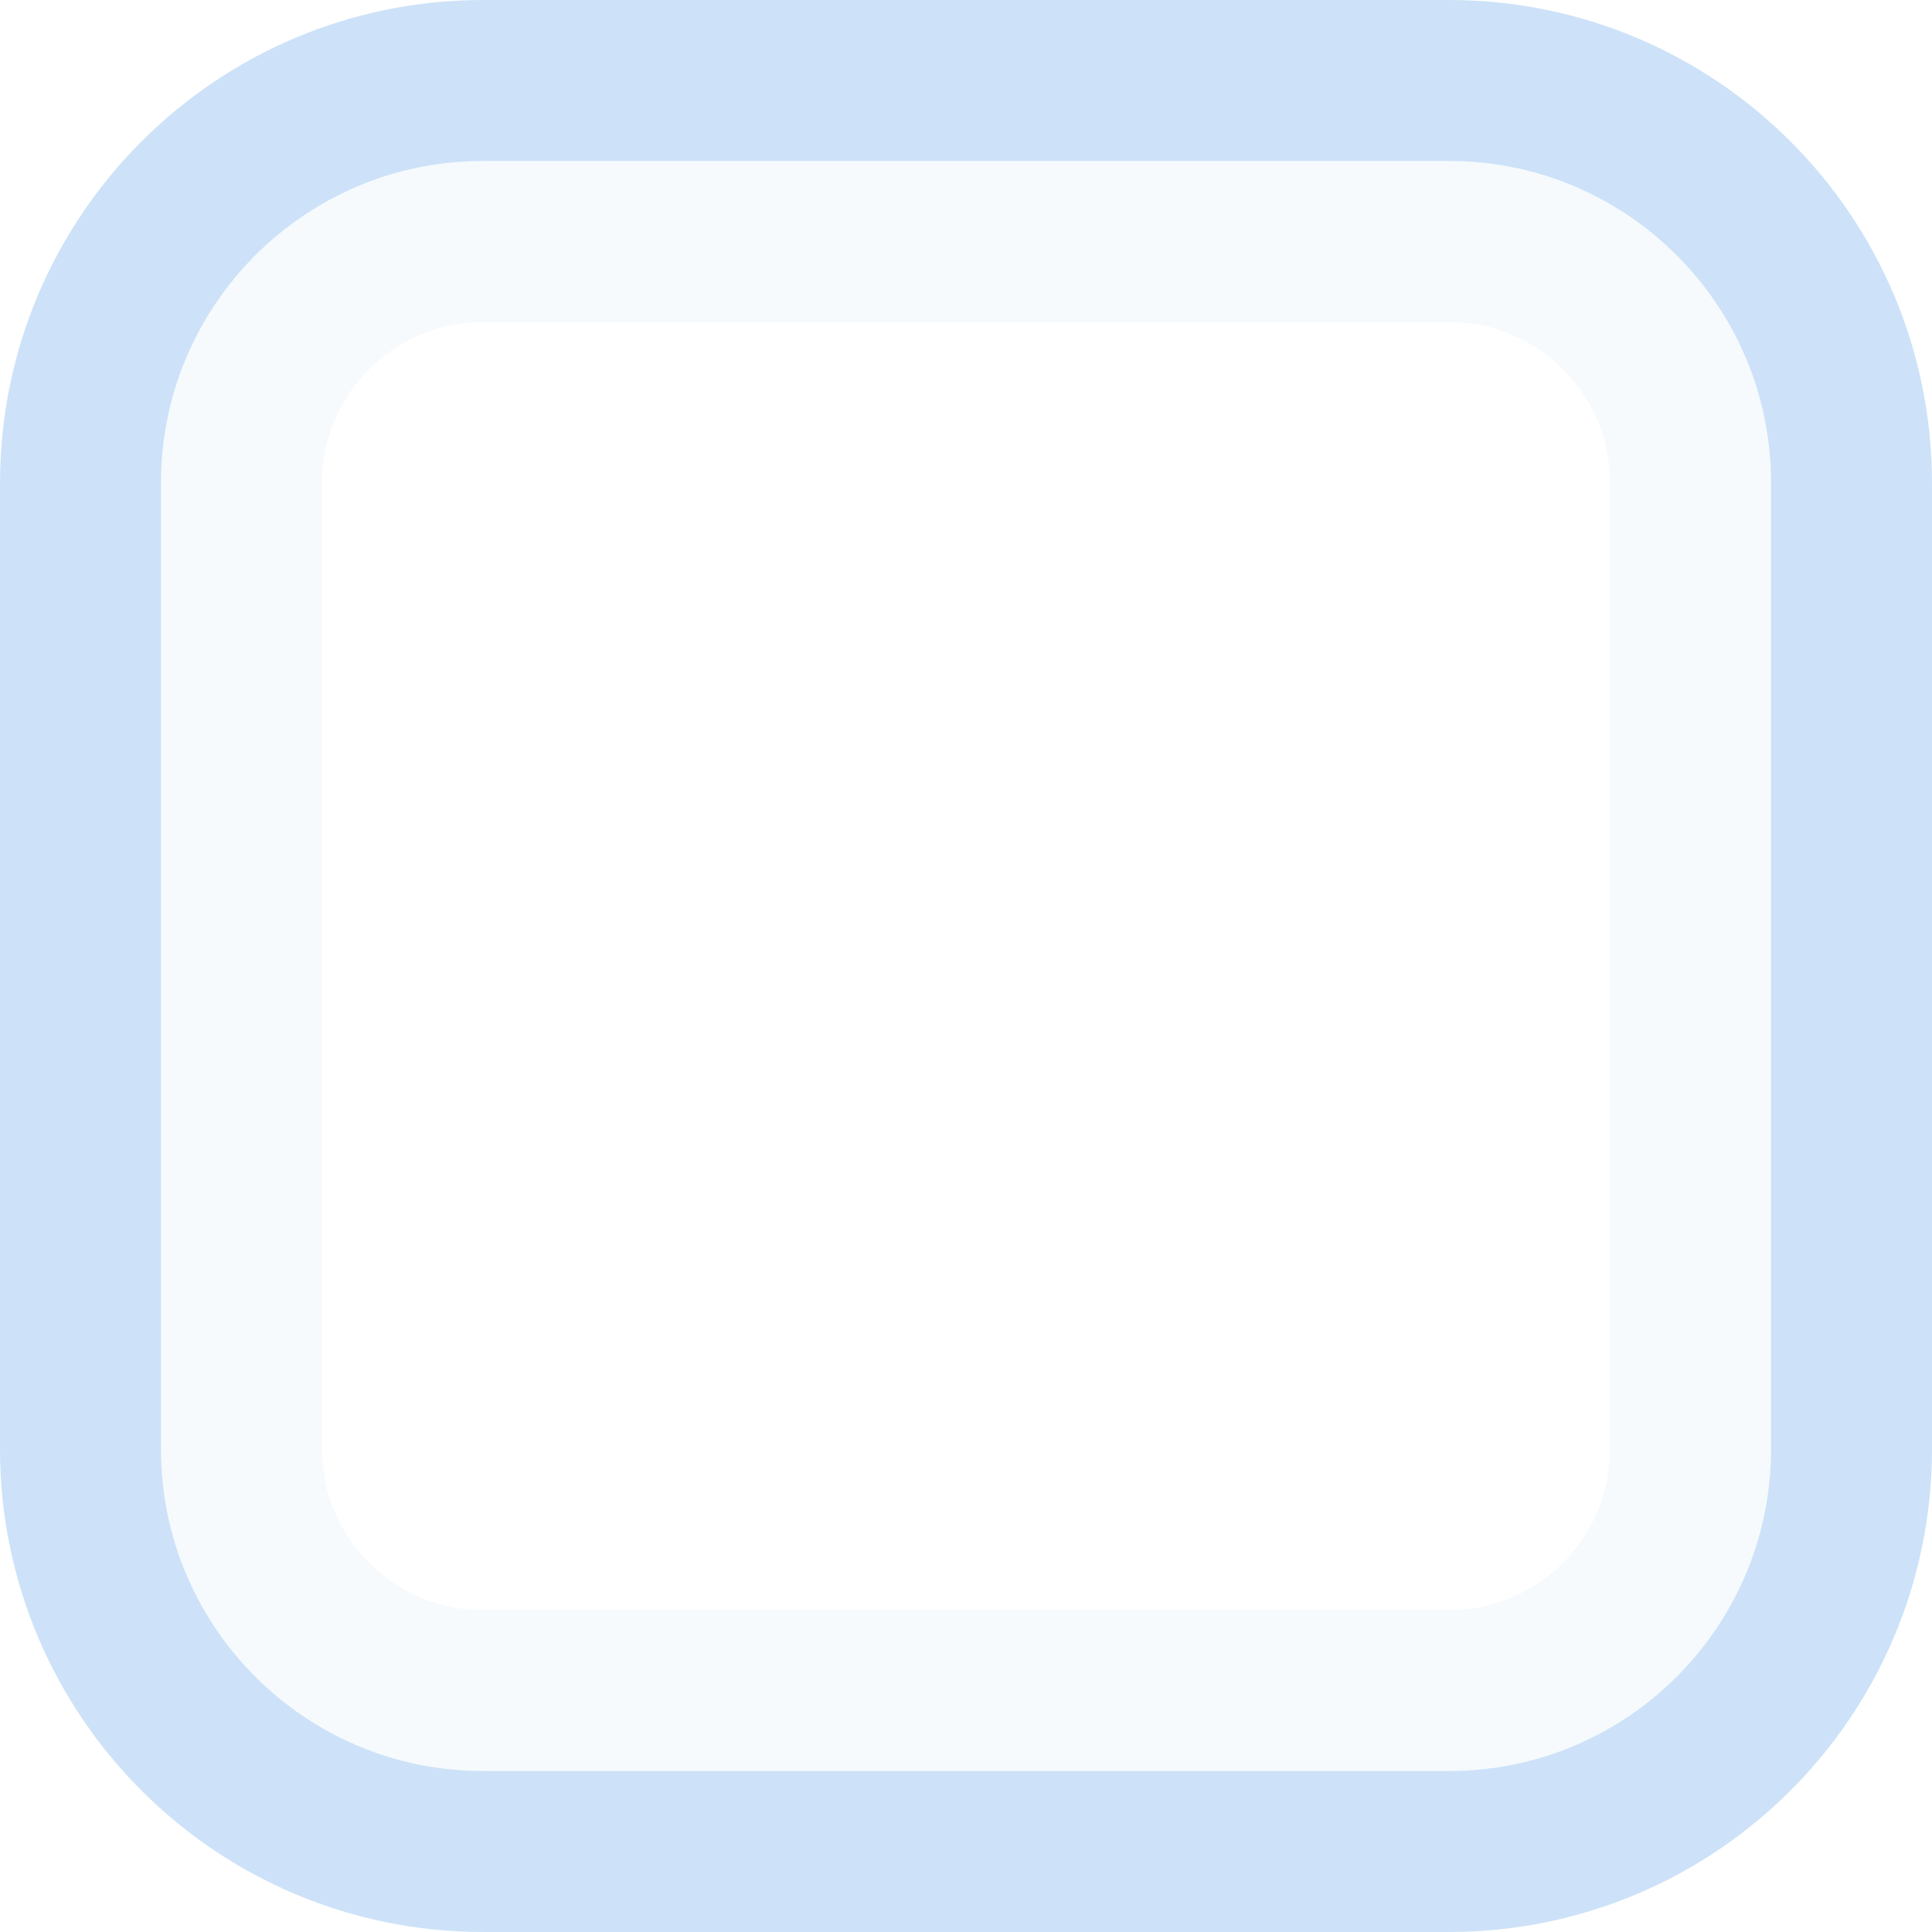
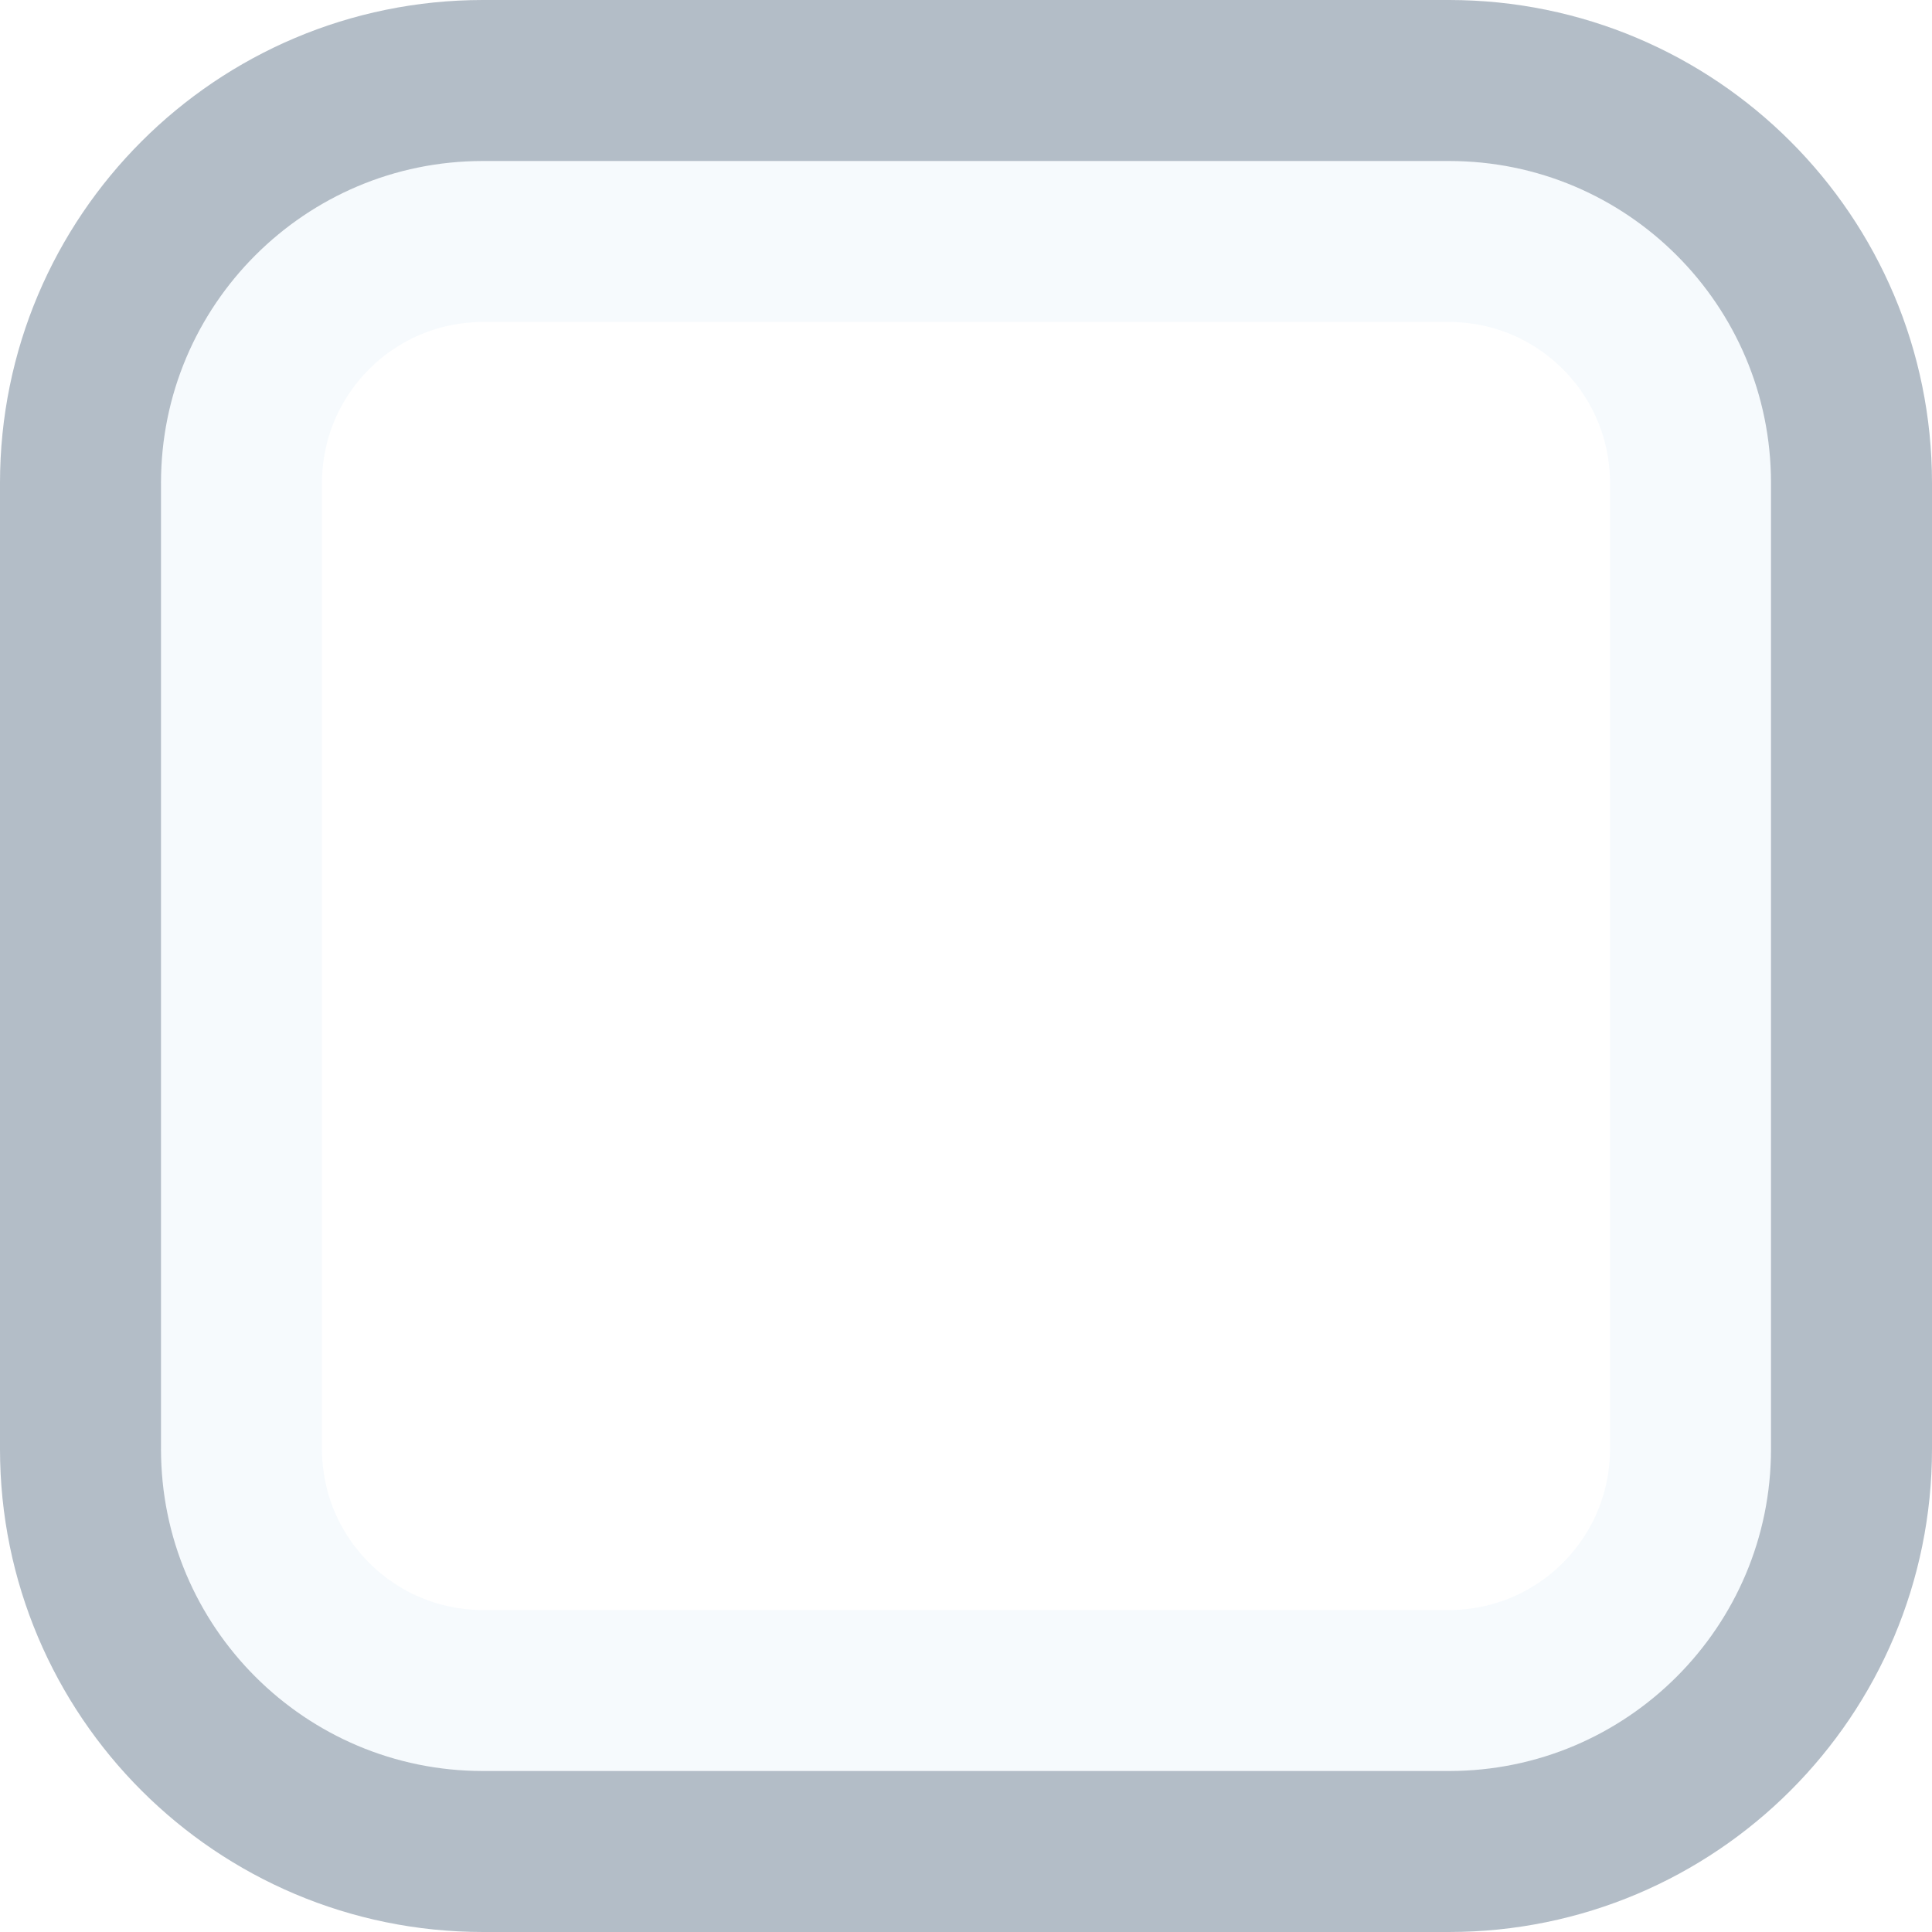
<svg xmlns="http://www.w3.org/2000/svg" width="24" height="24">
  <defs>
    <linearGradient id="b">
      <stop offset="0" style="stop-color: #515151;                                 stop-opacity: 1" />
      <stop offset="1" style="stop-color: #292929;                                 stop-opacity: 1" />
    </linearGradient>
    <linearGradient id="a">
      <stop style="stop-color: #0b2e52;                     stop-opacity: 1" offset="0" />
      <stop style="stop-color: #1862af;                     stop-opacity: 1" offset="1" />
    </linearGradient>
    <linearGradient id="c">
      <stop style="stop-color: #333;                     stop-opacity: 1" offset="0" />
      <stop style="stop-color: #292929;                     stop-opacity: 1" offset="1" />
    </linearGradient>
    <linearGradient id="d">
      <stop style="stop-color: #16191a;                     stop-opacity: 1" offset="0" />
      <stop style="stop-color: #2b3133;                     stop-opacity: 1" offset="1" />
    </linearGradient>
  </defs>
  <g transform="translate(-342.5 -521.362)">
    <rect rx="3" ry="3" y="524.362" x="345.5" height="18" width="18" style="color: #000;                  display: inline;                  overflow: visible;                  visibility: visible;                  fill: none;                  fill-opacity: 1;                  stroke: rgba(233, 242, 250, 0.38);                  stroke-width: 2;                  stroke-linecap: butt;                  stroke-linejoin: round;                  stroke-miterlimit: 4;                  stroke-dasharray: none;                  stroke-dashoffset: 0;                  marker: none;                  enable-background: accumulate" />
-     <rect rx="5" ry="5" y="522.362" x="343.5" height="22" width="22" style="color: #000;                 display: inline;                 overflow: visible;                 visibility: visible;                 fill: none;                 fill-opacity: 1;                 stroke: rgba(111, 173, 235, 1);                 stroke-width: 2;                 stroke-linecap: butt;                 stroke-linejoin: round;                 stroke-miterlimit: 4;                 stroke-dasharray: none;                 stroke-dashoffset: 0;                 stroke-opacity: .35;                 marker: none;                 enable-background: accumulate" />
+     <rect rx="5" ry="5" y="522.362" x="343.5" height="22" width="22" style="color: #000;                 display: inline;                 overflow: visible;                 visibility: visible;                 fill: none;                 fill-opacity: 1;                 stroke: rgba(38, 66, 94, 1);                 stroke-width: 2;                 stroke-linecap: butt;                 stroke-linejoin: round;                 stroke-miterlimit: 4;                 stroke-dasharray: none;                 stroke-dashoffset: 0;                 stroke-opacity: .35;                 marker: none;                 enable-background: accumulate" />
  </g>
</svg>
